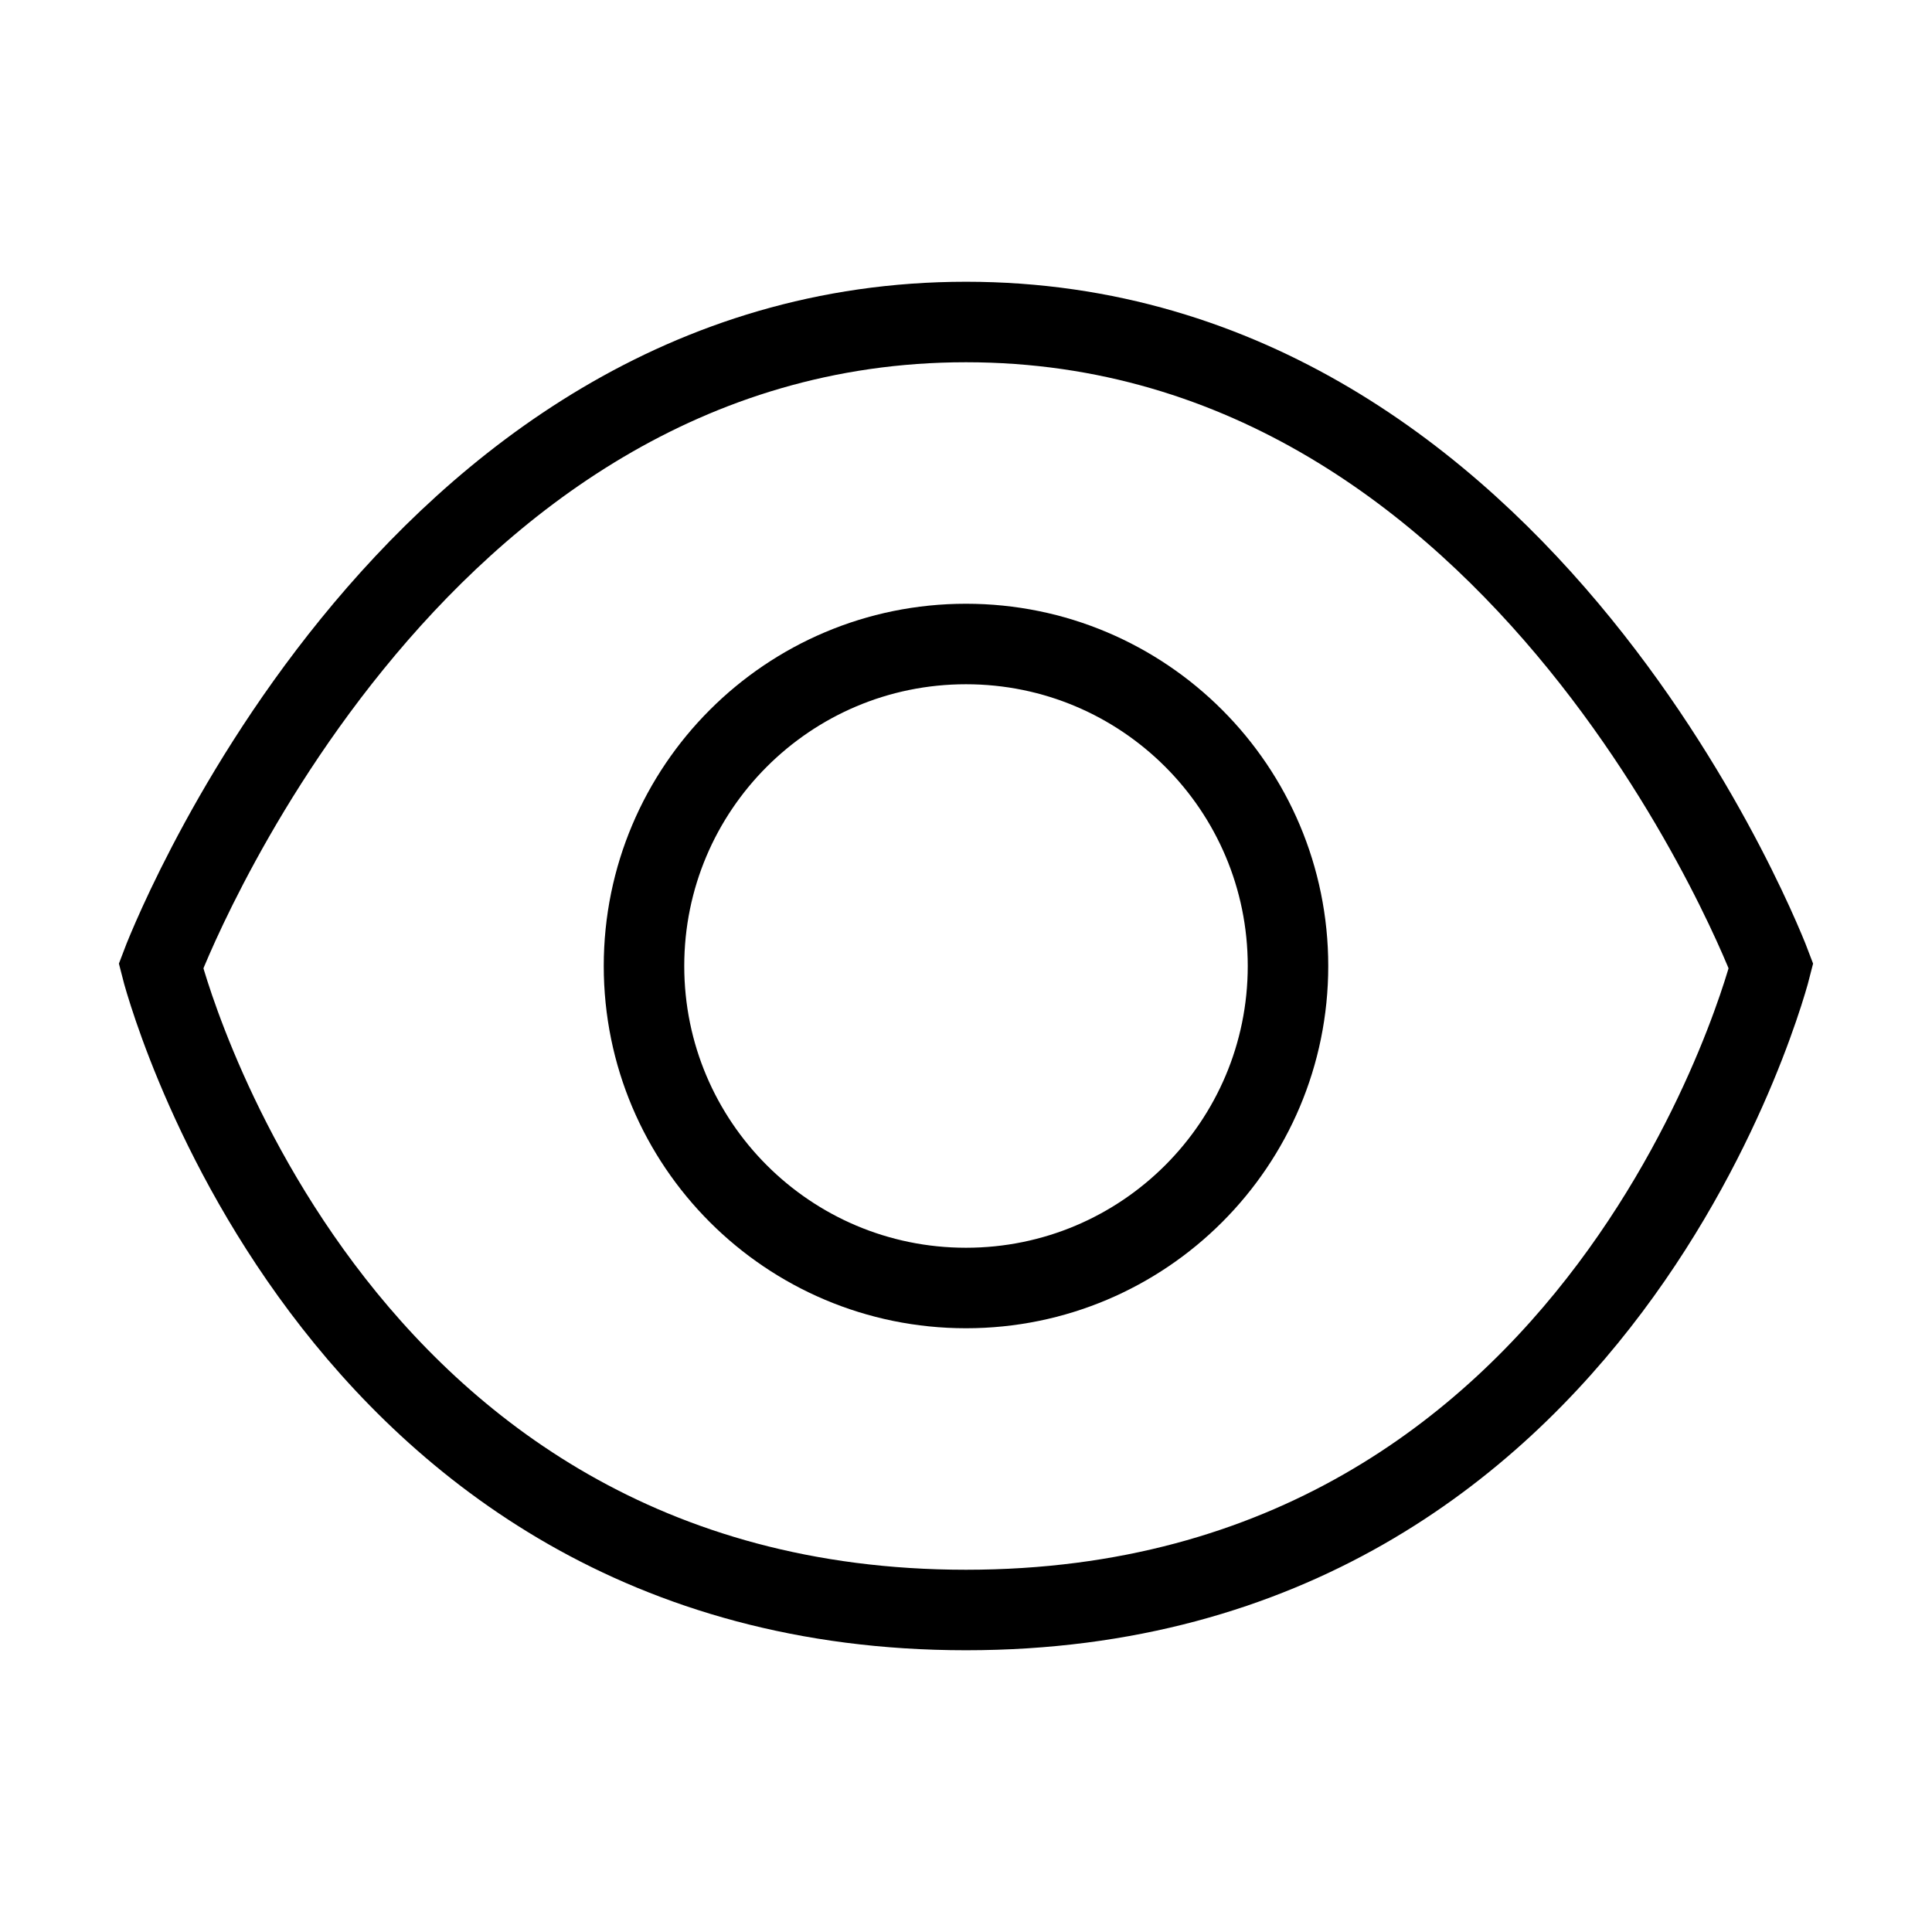
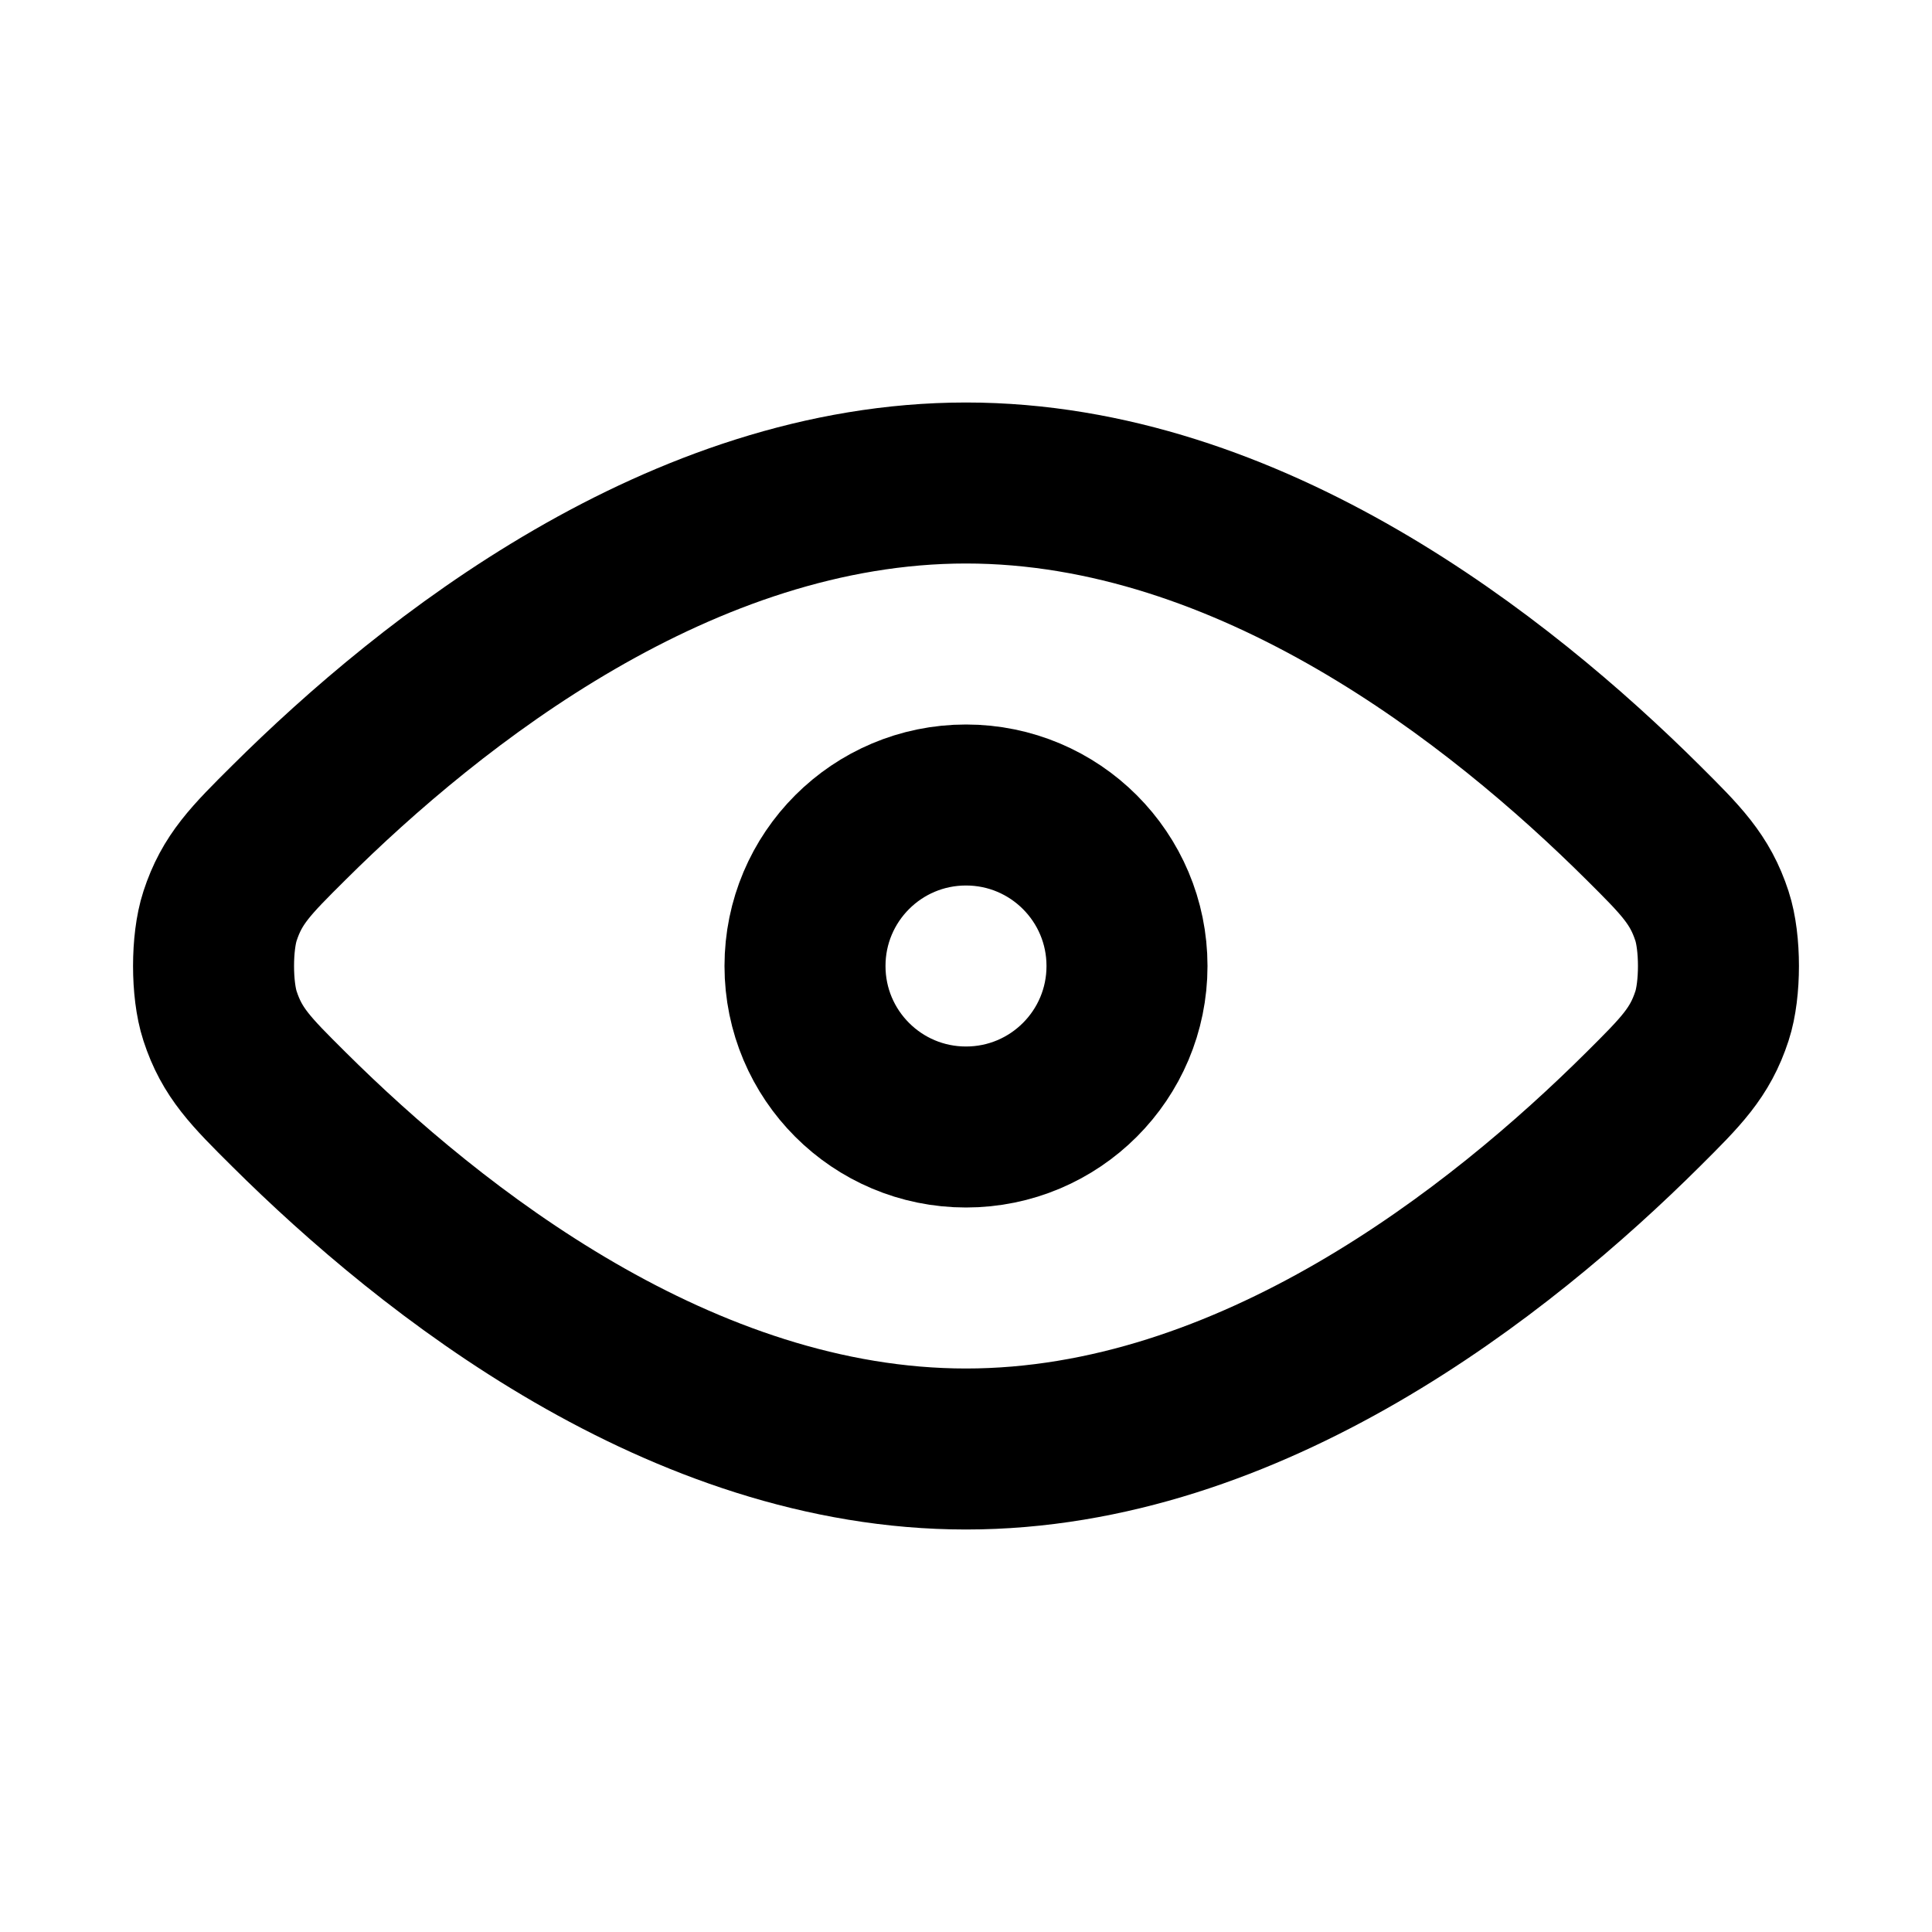
- <svg xmlns="http://www.w3.org/2000/svg" width="800px" height="800px" viewBox="0 0 24 24" fill="none" stroke="#000000" stroke-width="1" stroke-linecap="round" stroke-linejoin="miter">
-   <path d="M2,12S5,4,12,4s10,8,10,8-2,8-10,8S2,12,2,12Z" />
-   <circle cx="12" cy="12" r="4" />
+ <svg xmlns="http://www.w3.org/2000/svg" width="800px" height="800px" viewBox="0 0 24 24" fill="none">
+   <g id="Edit / Show">
+     <g id="Vector">
+       <path d="M3.587 13.779C5.366 15.548 8.47 18 12 18C15.531 18 18.634 15.548 20.413 13.779C20.882 13.312 21.118 13.078 21.267 12.62C21.374 12.293 21.374 11.707 21.267 11.38C21.118 10.922 20.882 10.688 20.413 10.221C18.634 8.452 15.531 6 12 6C8.47 6 5.366 8.452 3.587 10.221C3.117 10.688 2.882 10.922 2.733 11.38C2.626 11.707 2.626 12.293 2.733 12.62C2.882 13.078 3.117 13.312 3.587 13.779Z" stroke="#000000" stroke-width="2" stroke-linecap="round" stroke-linejoin="round" />
+       <path d="M10 12C10 13.105 10.895 14 12 14C13.105 14 14 13.105 14 12C14 10.895 13.105 10 12 10C10.895 10 10 10.895 10 12Z" stroke="#000000" stroke-width="2" stroke-linecap="round" stroke-linejoin="round" />
+     </g>
+   </g>
</svg>
